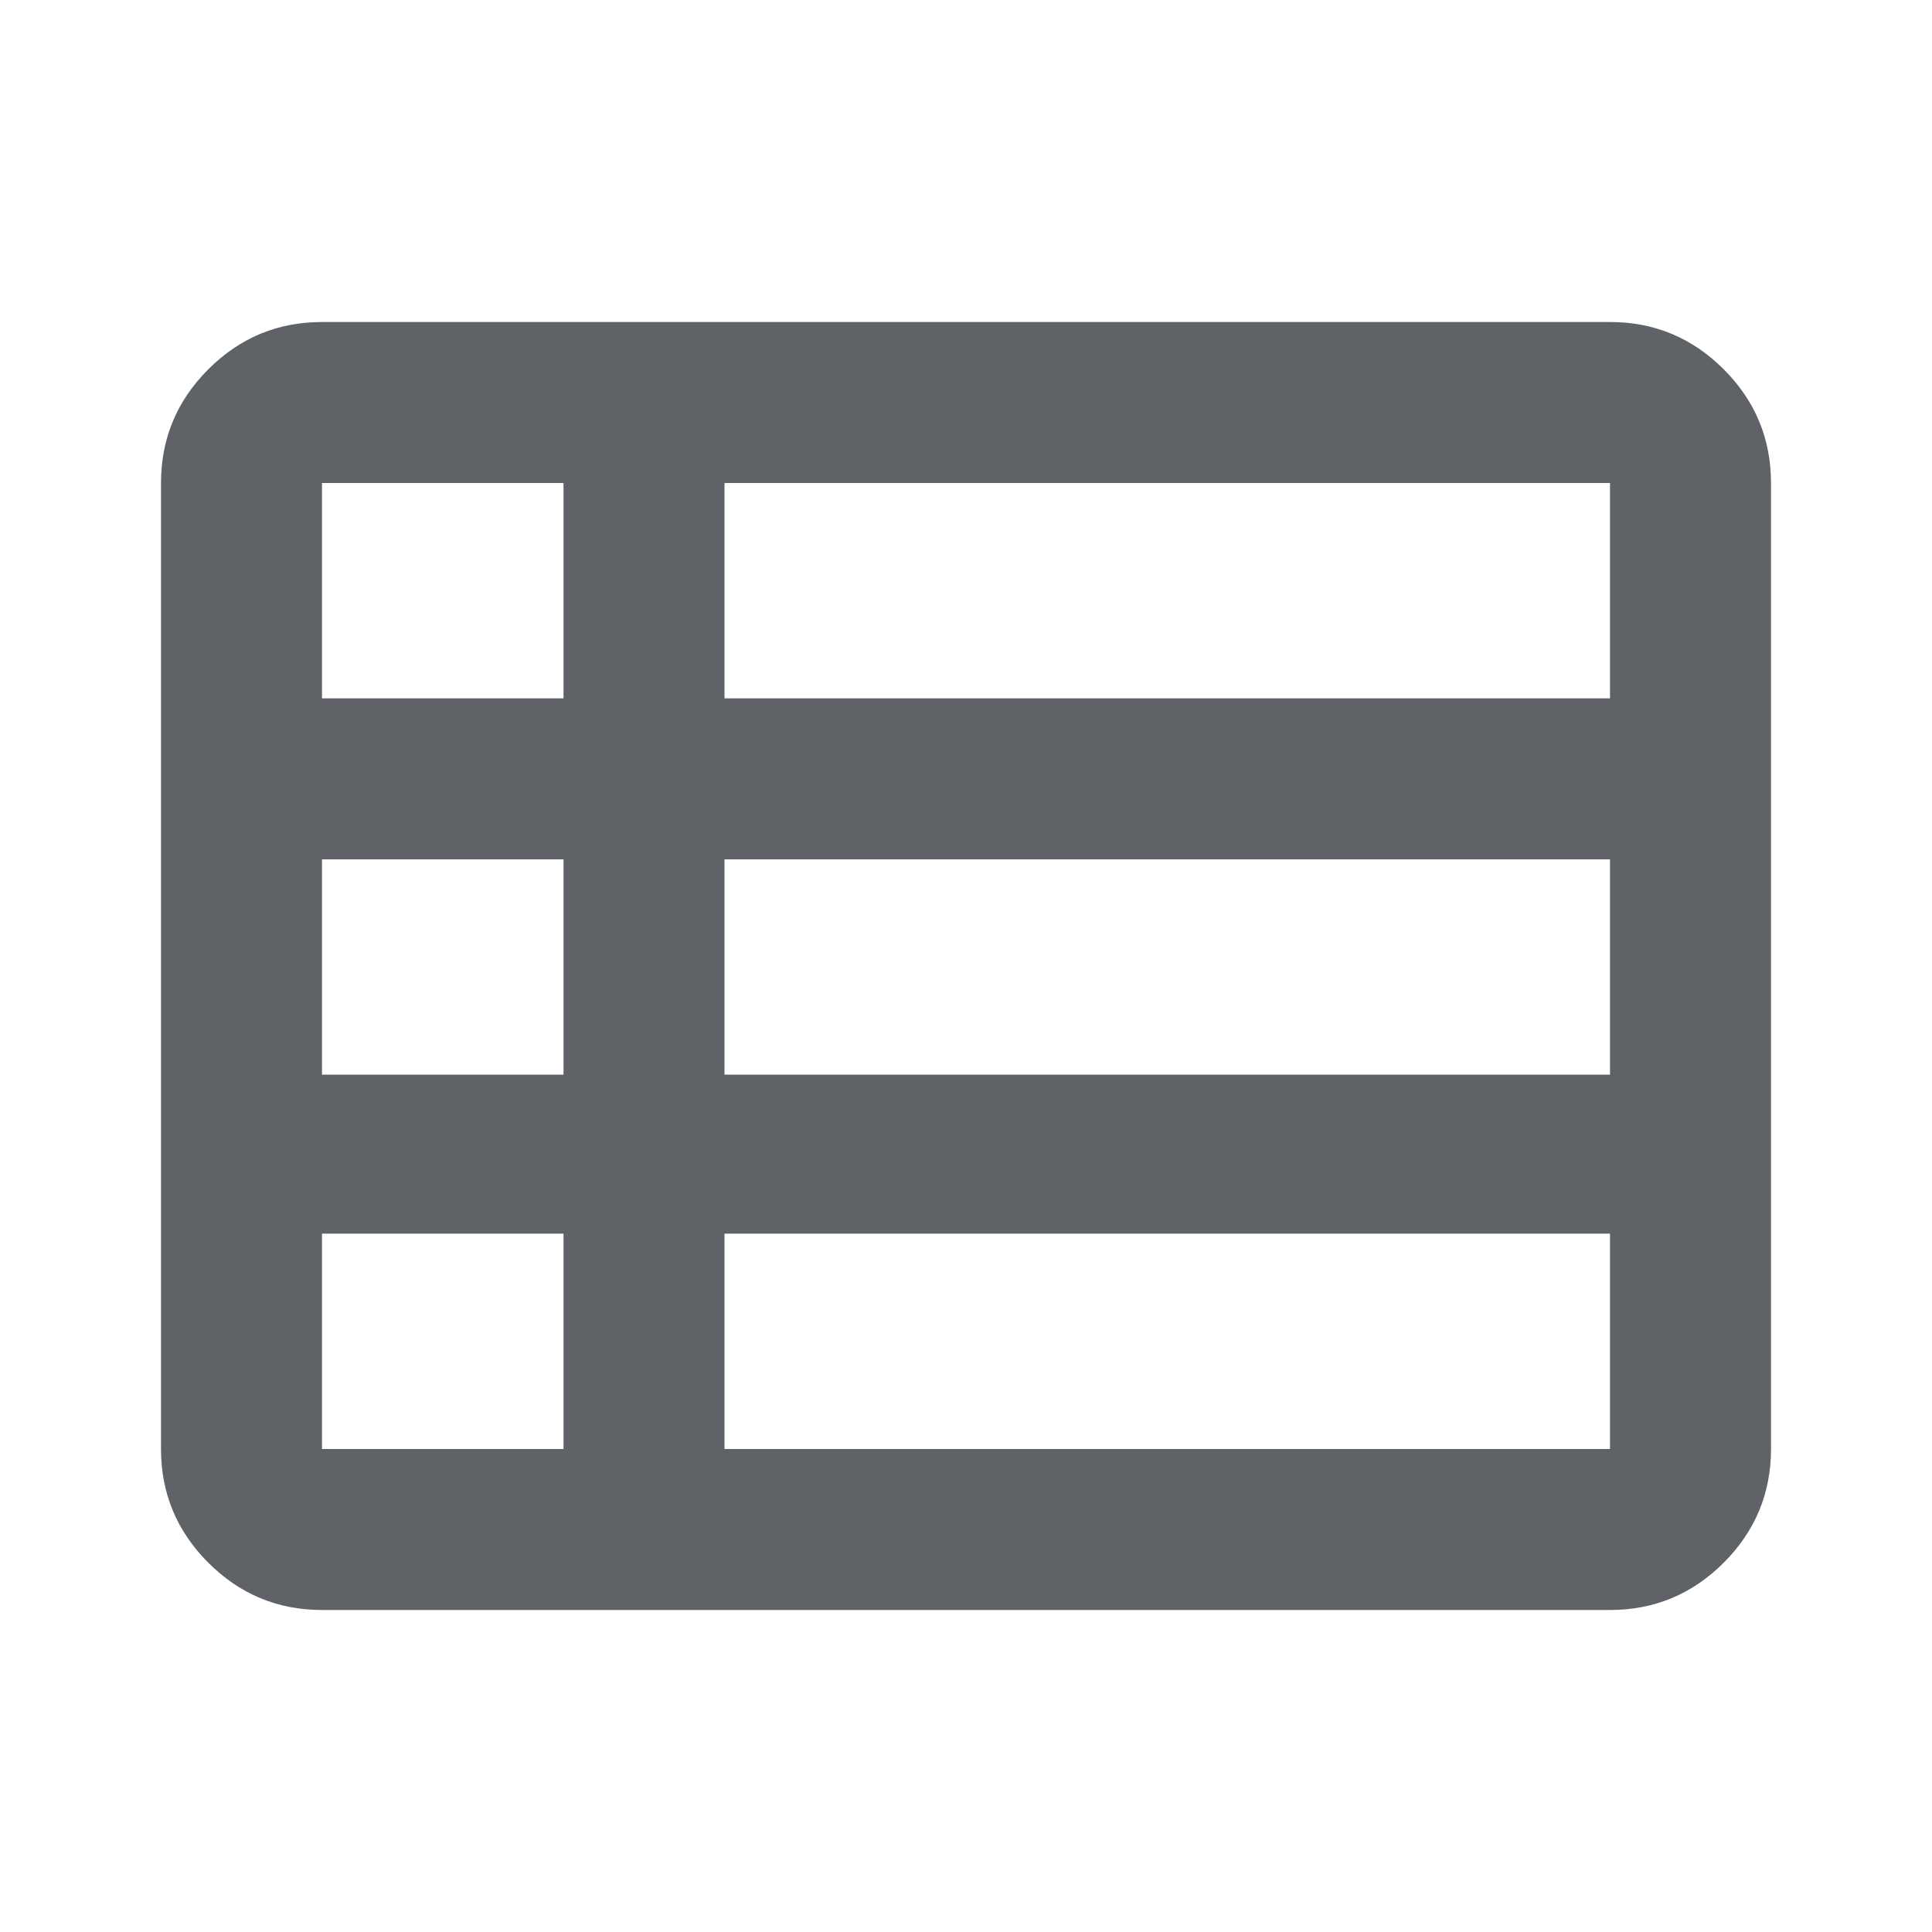
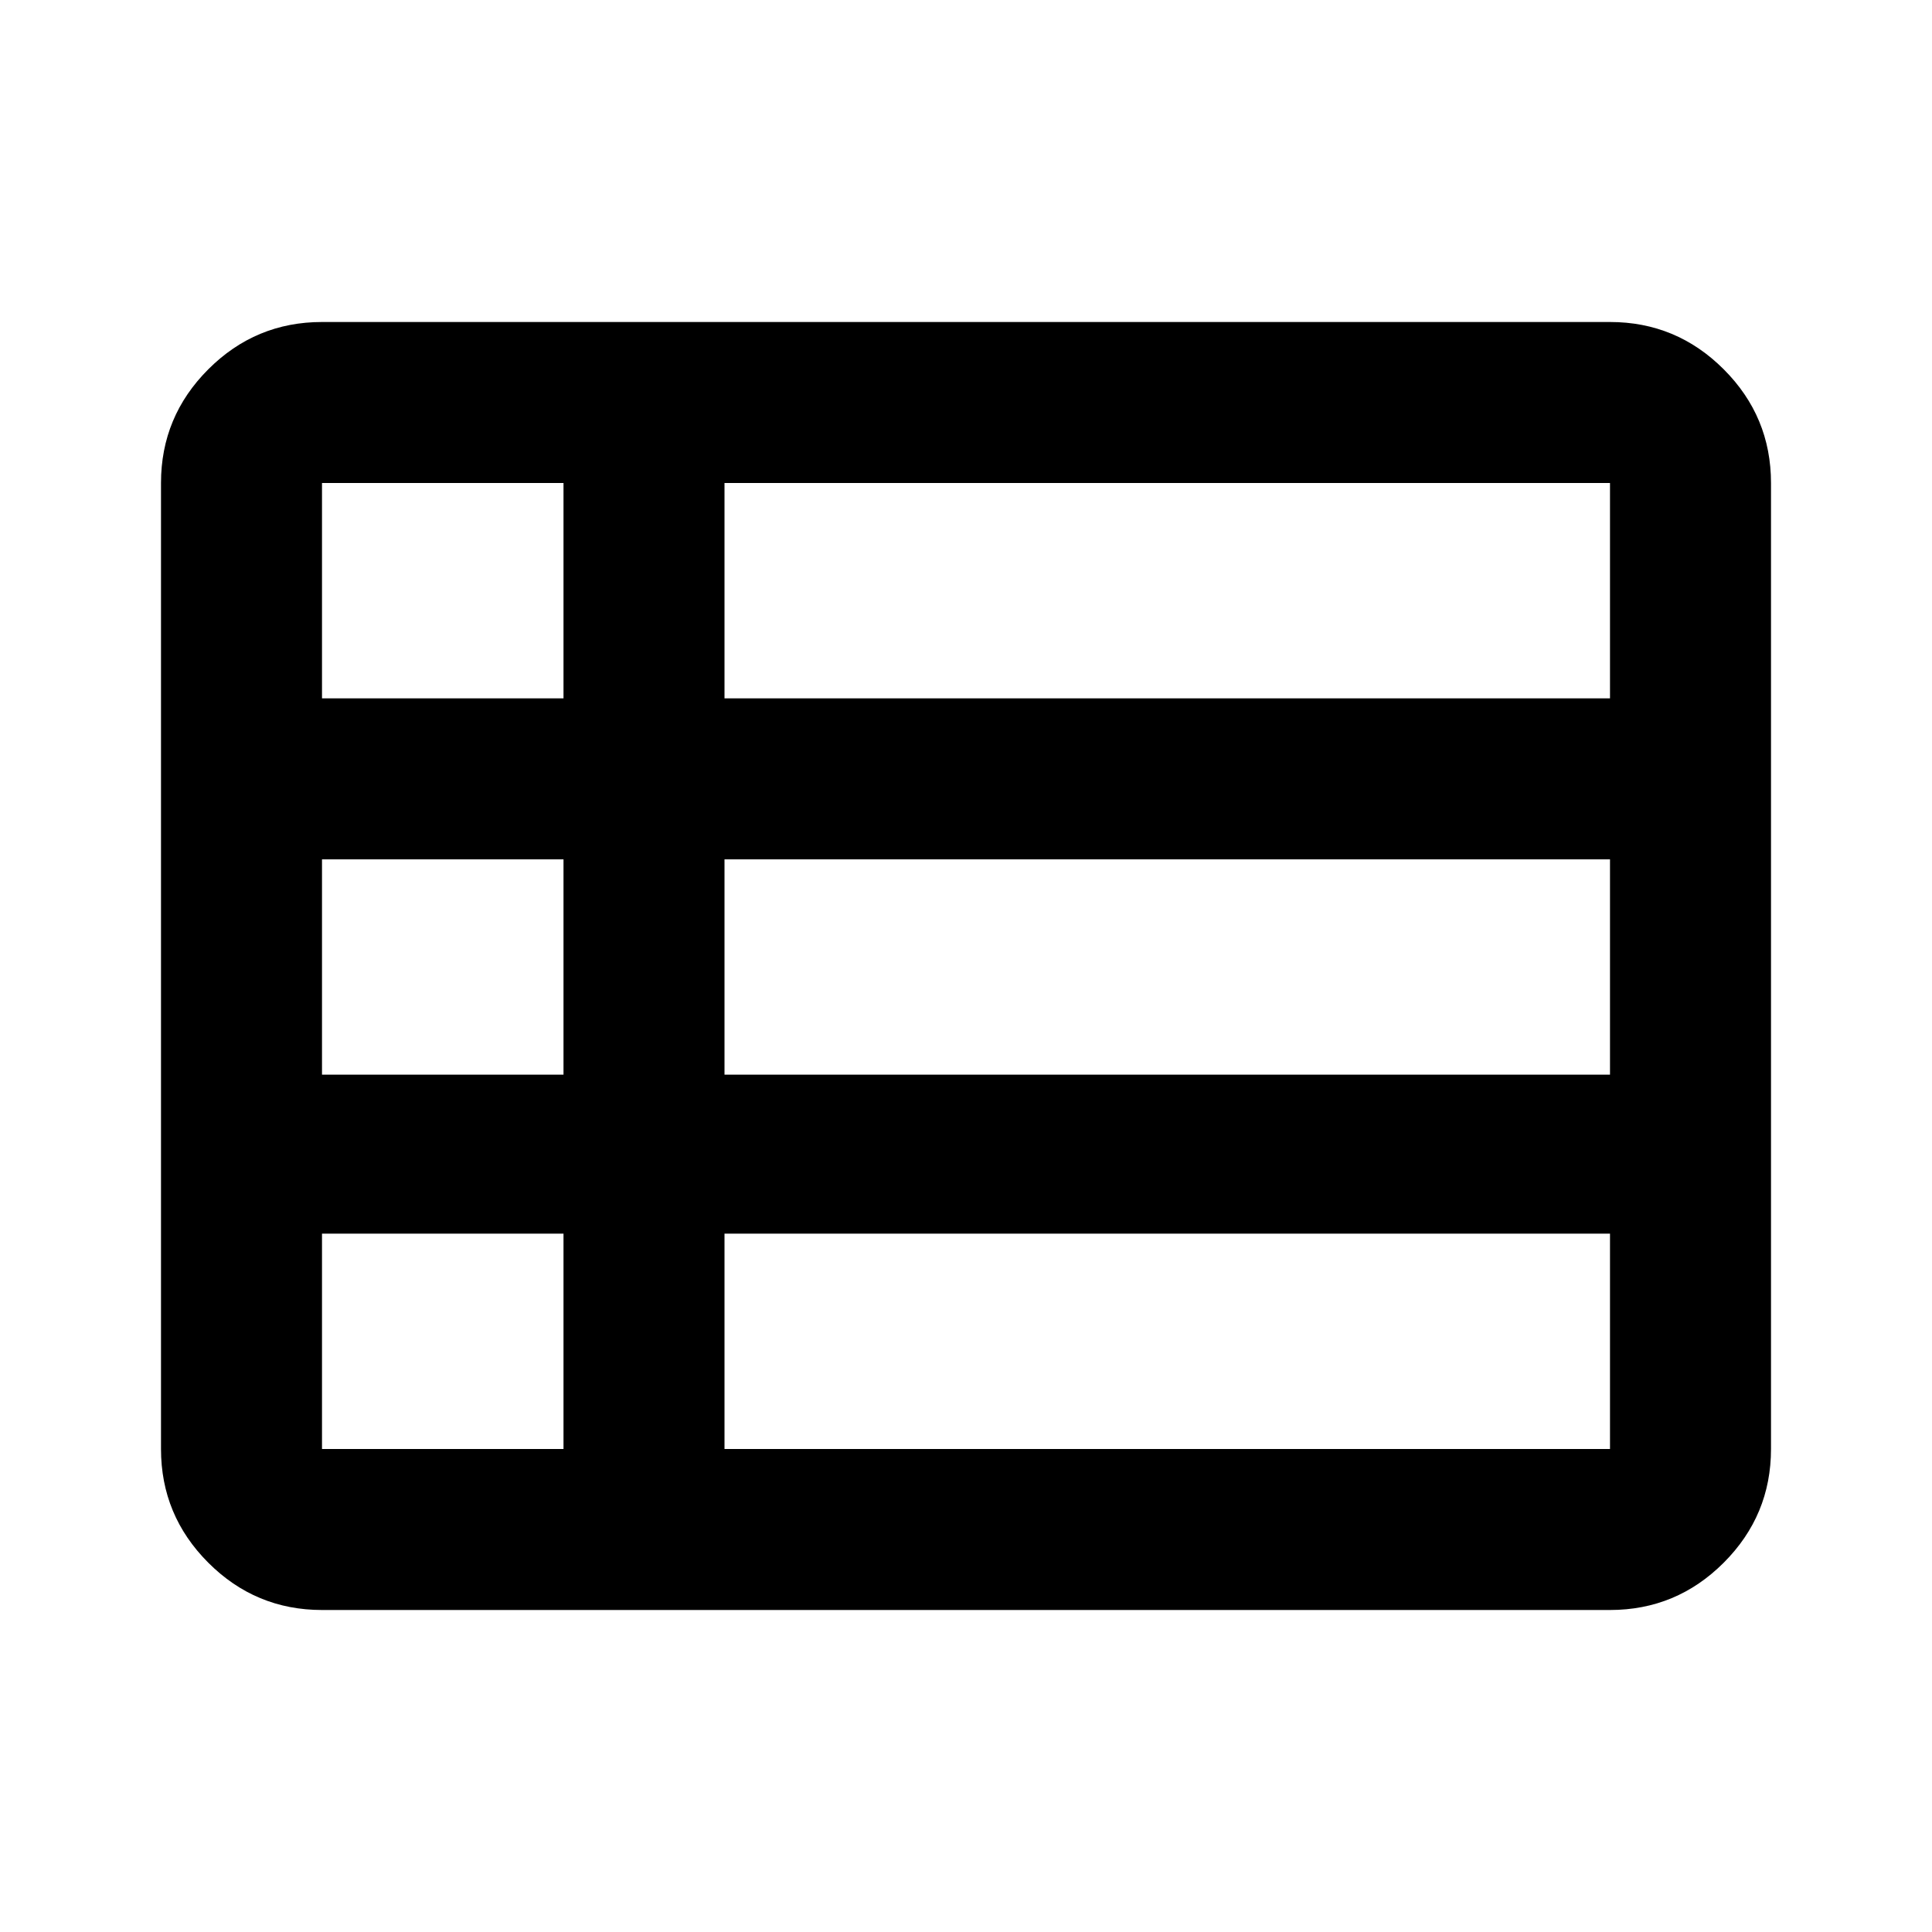
- <svg xmlns="http://www.w3.org/2000/svg" height="24px" viewBox="0 -960 960 960" width="24px" fill="#5f6368">
+ <svg xmlns="http://www.w3.org/2000/svg" height="24px" viewBox="0 -960 960 960" width="24px">
  <path d="M360-240h440v-107H360v107ZM160-613h120v-107H160v107Zm0 187h120v-107H160v107Zm0 186h120v-107H160v107Zm200-186h440v-107H360v107Zm0-187h440v-107H360v107ZM160-160q-33 0-56.5-23.5T80-240v-480q0-33 23.5-56.5T160-800h640q33 0 56.5 23.5T880-720v480q0 33-23.5 56.5T800-160H160Z" />
</svg>
